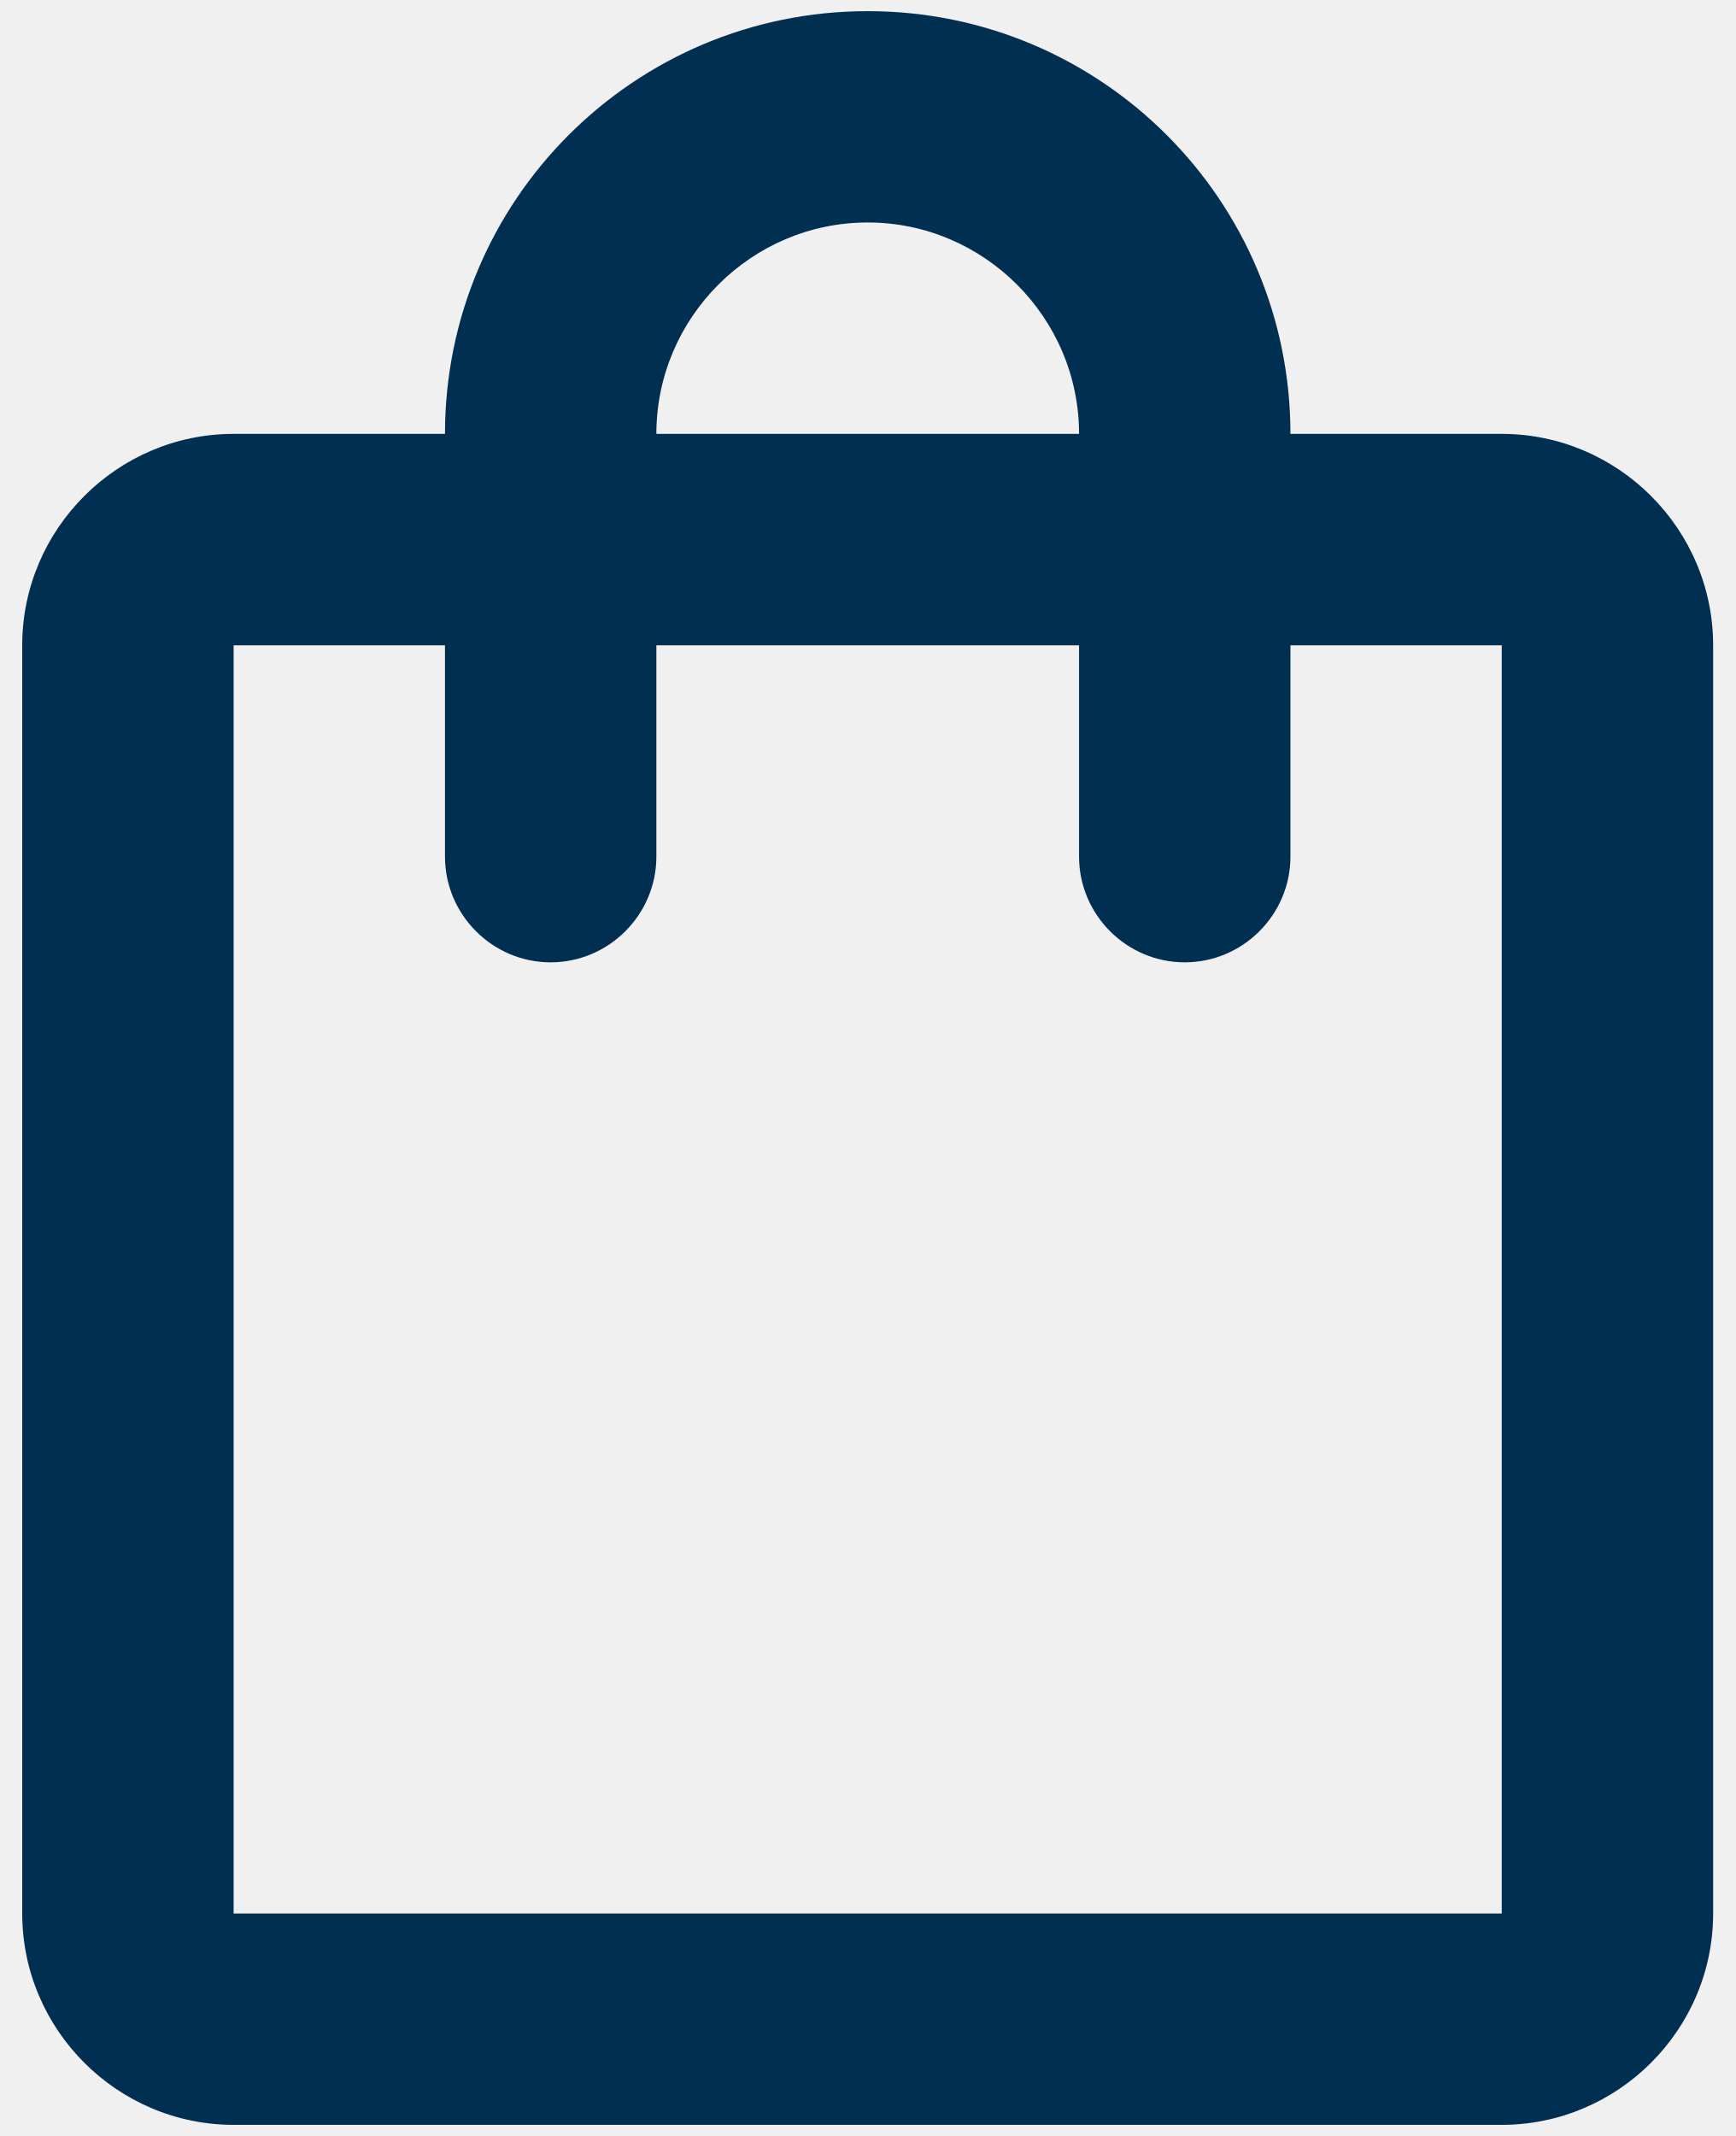
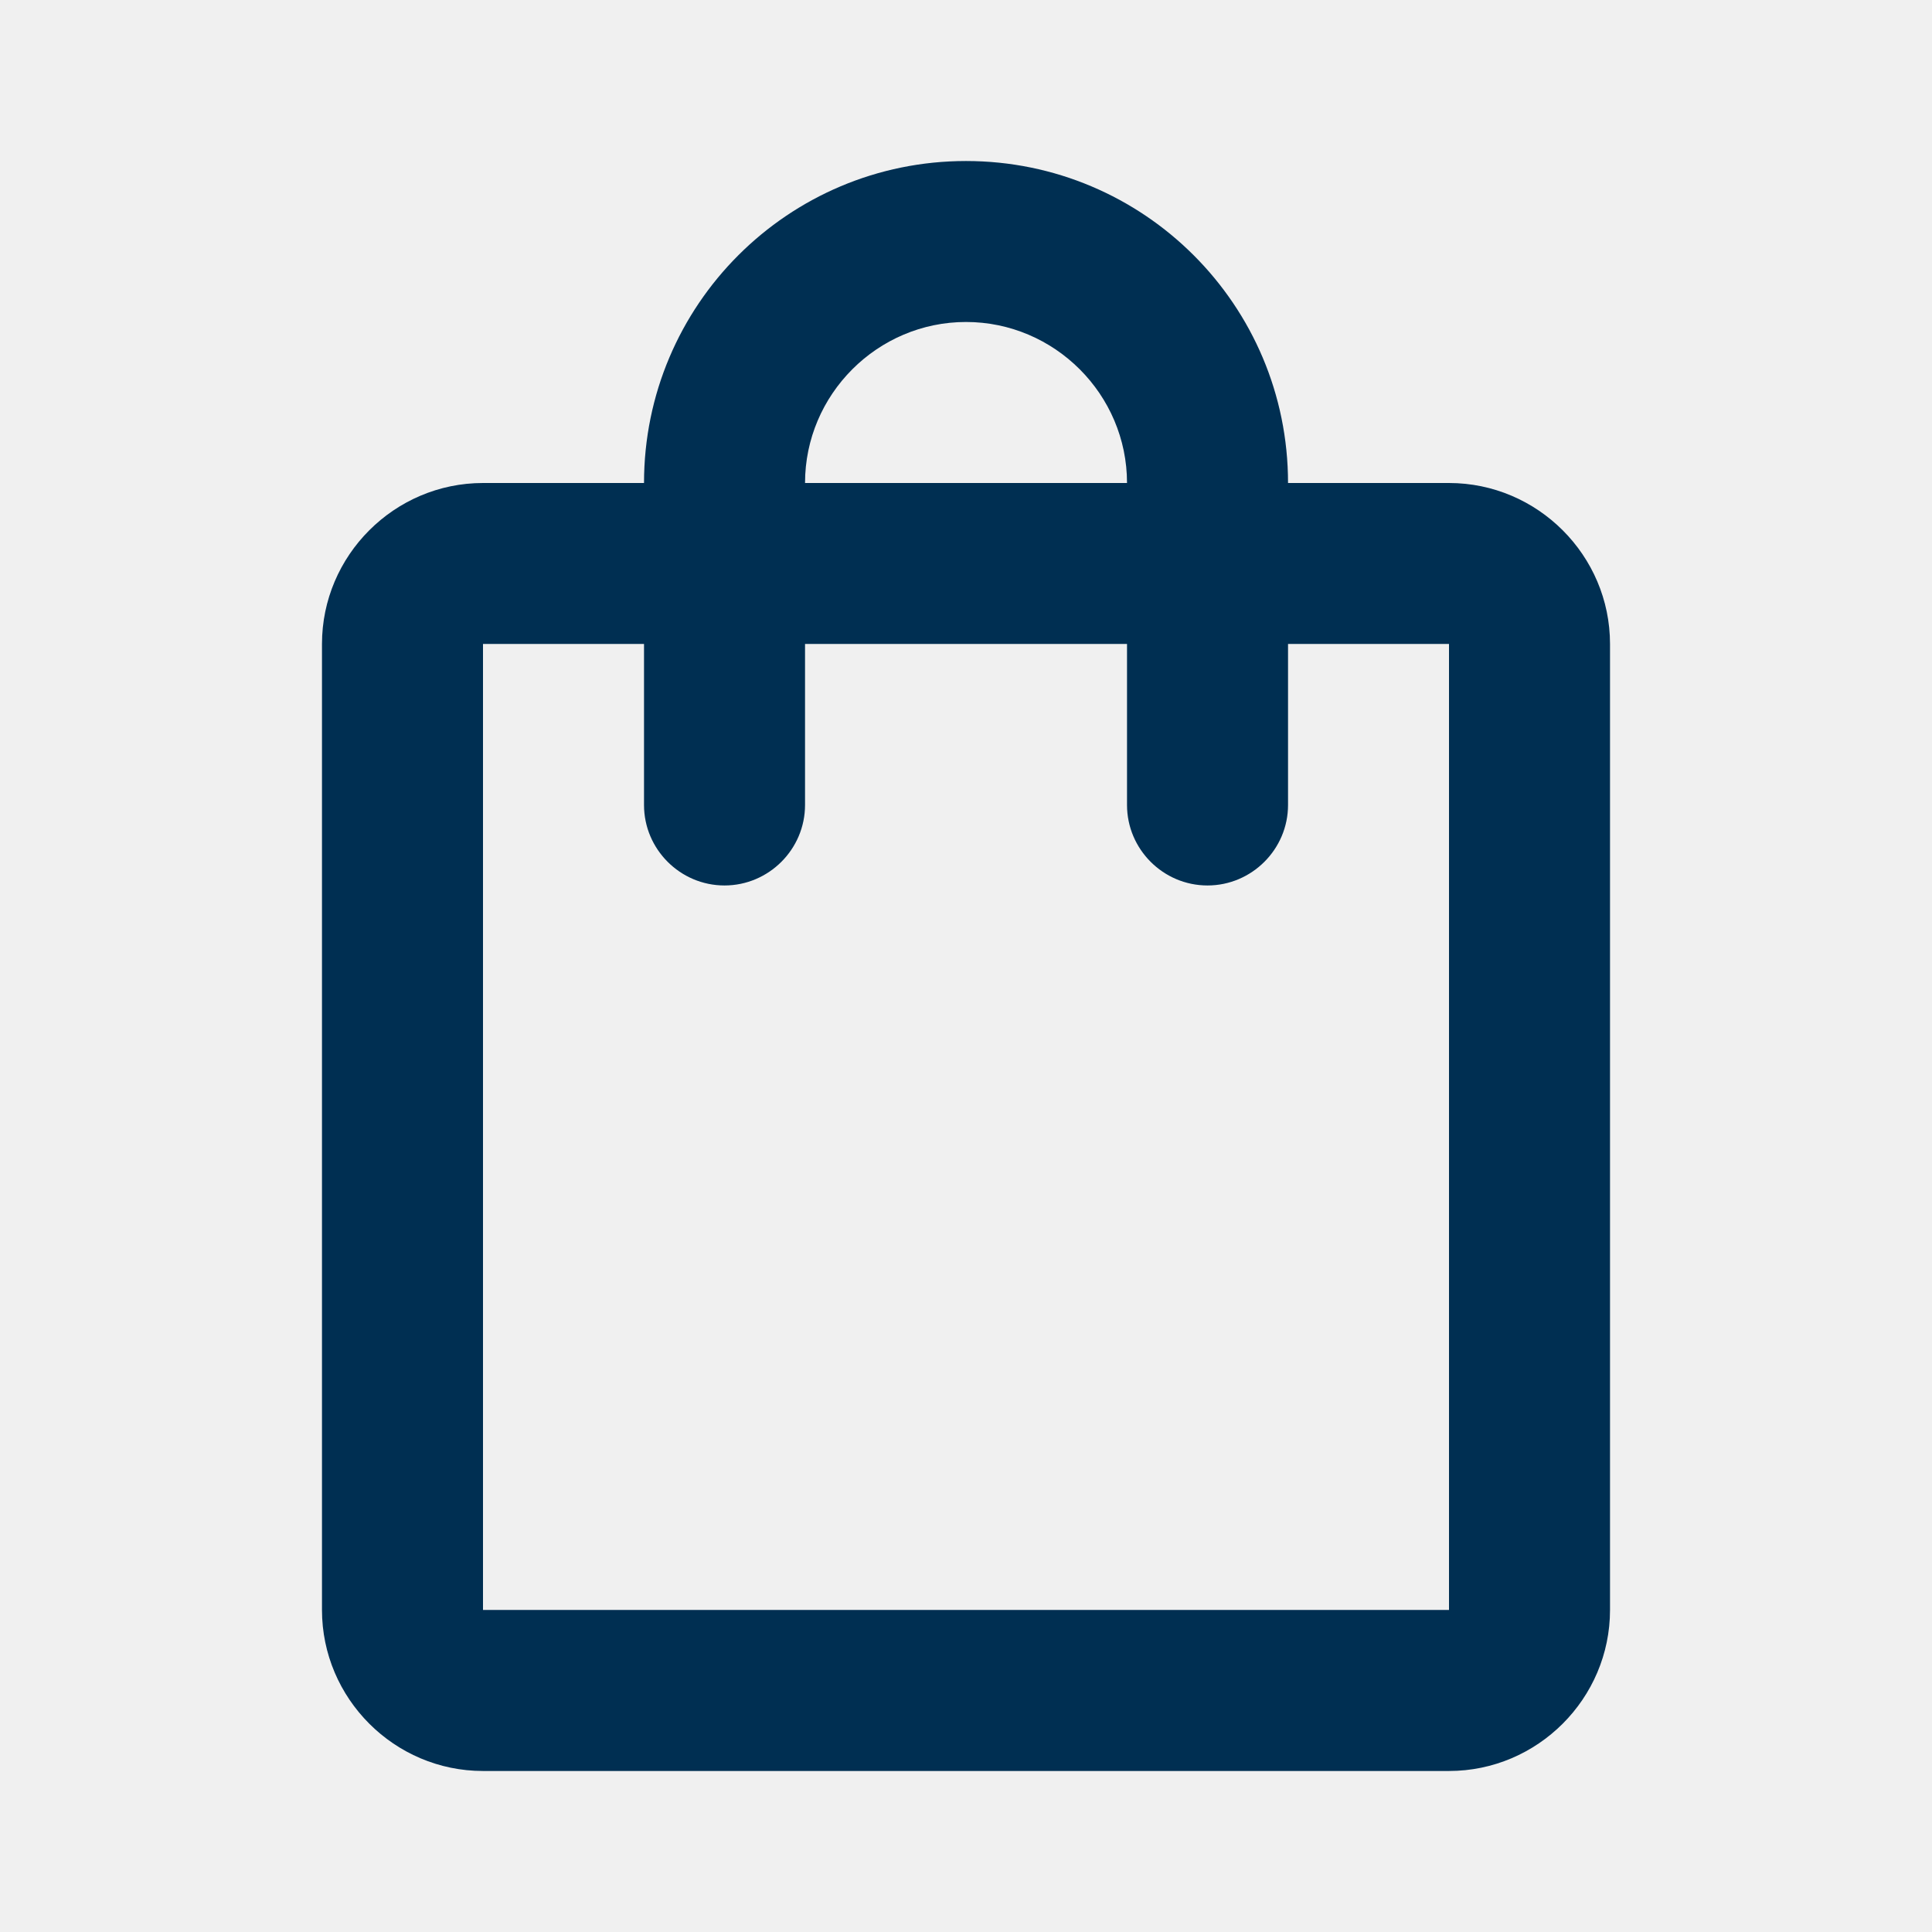
- <svg xmlns="http://www.w3.org/2000/svg" width="26" height="32" viewBox="0 0 26 32" fill="none">
-   <path d="M22.5 6.5H19.334C19.334 3.001 16.499 0.167 13 0.167C9.501 0.167 6.667 3.001 6.667 6.5H3.5C1.758 6.5 0.333 7.925 0.333 9.667V28.667C0.333 30.408 1.758 31.833 3.5 31.833H22.5C24.242 31.833 25.667 30.408 25.667 28.667V9.667C25.667 7.925 24.242 6.5 22.5 6.5ZM13 3.333C14.742 3.333 16.167 4.758 16.167 6.5H9.834C9.834 4.758 11.258 3.333 13 3.333ZM22.5 28.667H3.5V9.667H6.667V12.833C6.667 13.704 7.379 14.417 8.25 14.417C9.121 14.417 9.834 13.704 9.834 12.833V9.667H16.167V12.833C16.167 13.704 16.879 14.417 17.75 14.417C18.621 14.417 19.334 13.704 19.334 12.833V9.667H22.5V28.667Z" fill="#002F52" />
+ <svg xmlns="http://www.w3.org/2000/svg" width="38" height="38" viewBox="0 0 38 38" fill="none">
+   <g clip-path="url(#clip0_114246_285)">
+     <path d="M28.5 9.5H25.334C25.334 6.001 22.499 3.167 19 3.167C15.501 3.167 12.667 6.001 12.667 9.5H9.5C7.758 9.5 6.333 10.925 6.333 12.666V31.666C6.333 33.408 7.758 34.833 9.5 34.833H28.5C30.242 34.833 31.667 33.408 31.667 31.666V12.666C31.667 10.925 30.242 9.5 28.5 9.5ZM19 6.333C20.742 6.333 22.167 7.758 22.167 9.5H15.834C15.834 7.758 17.259 6.333 19 6.333ZM28.5 31.666H9.5V12.666H12.667V15.833C12.667 16.704 13.379 17.416 14.25 17.416C15.121 17.416 15.834 16.704 15.834 15.833V12.666H22.167V15.833C22.167 16.704 22.879 17.416 23.75 17.416C24.621 17.416 25.334 16.704 25.334 15.833V12.666H28.5V31.666Z" fill="#002F52" />
+   </g>
+   <defs>
+     <clipPath id="clip0_114246_285">
+       <rect width="38" height="38" fill="white" />
+     </clipPath>
+   </defs>
</svg>
